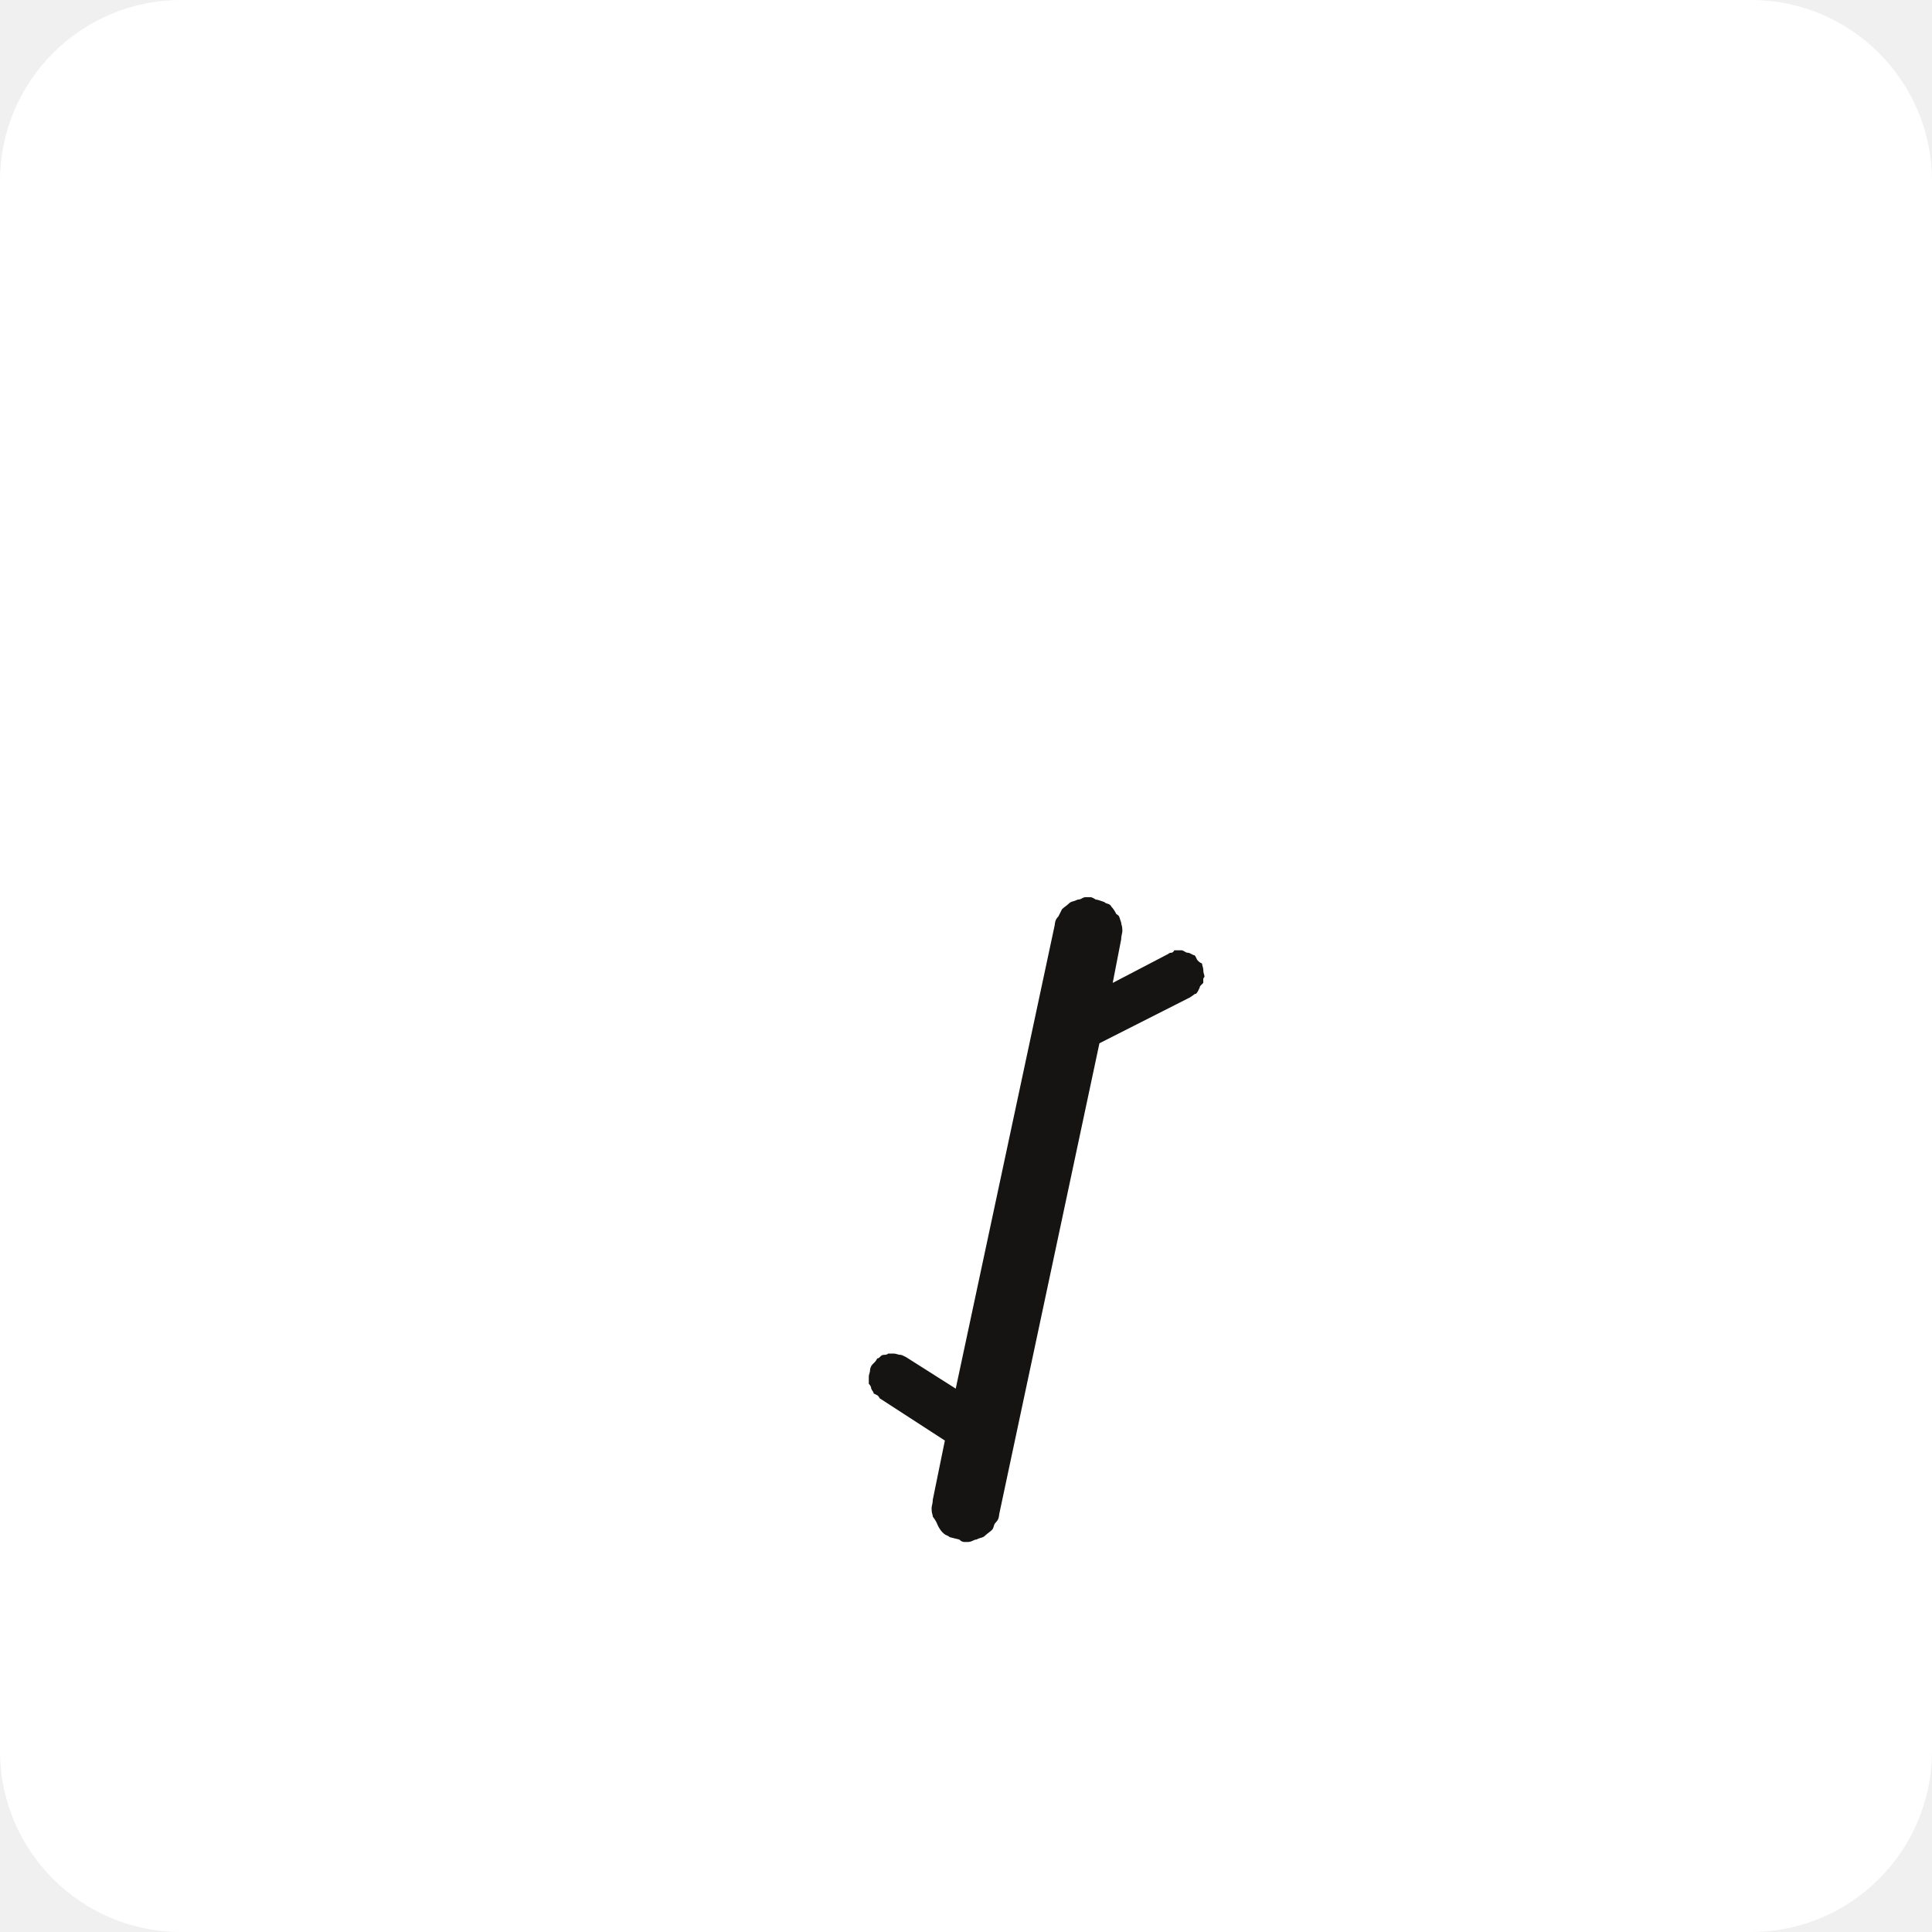
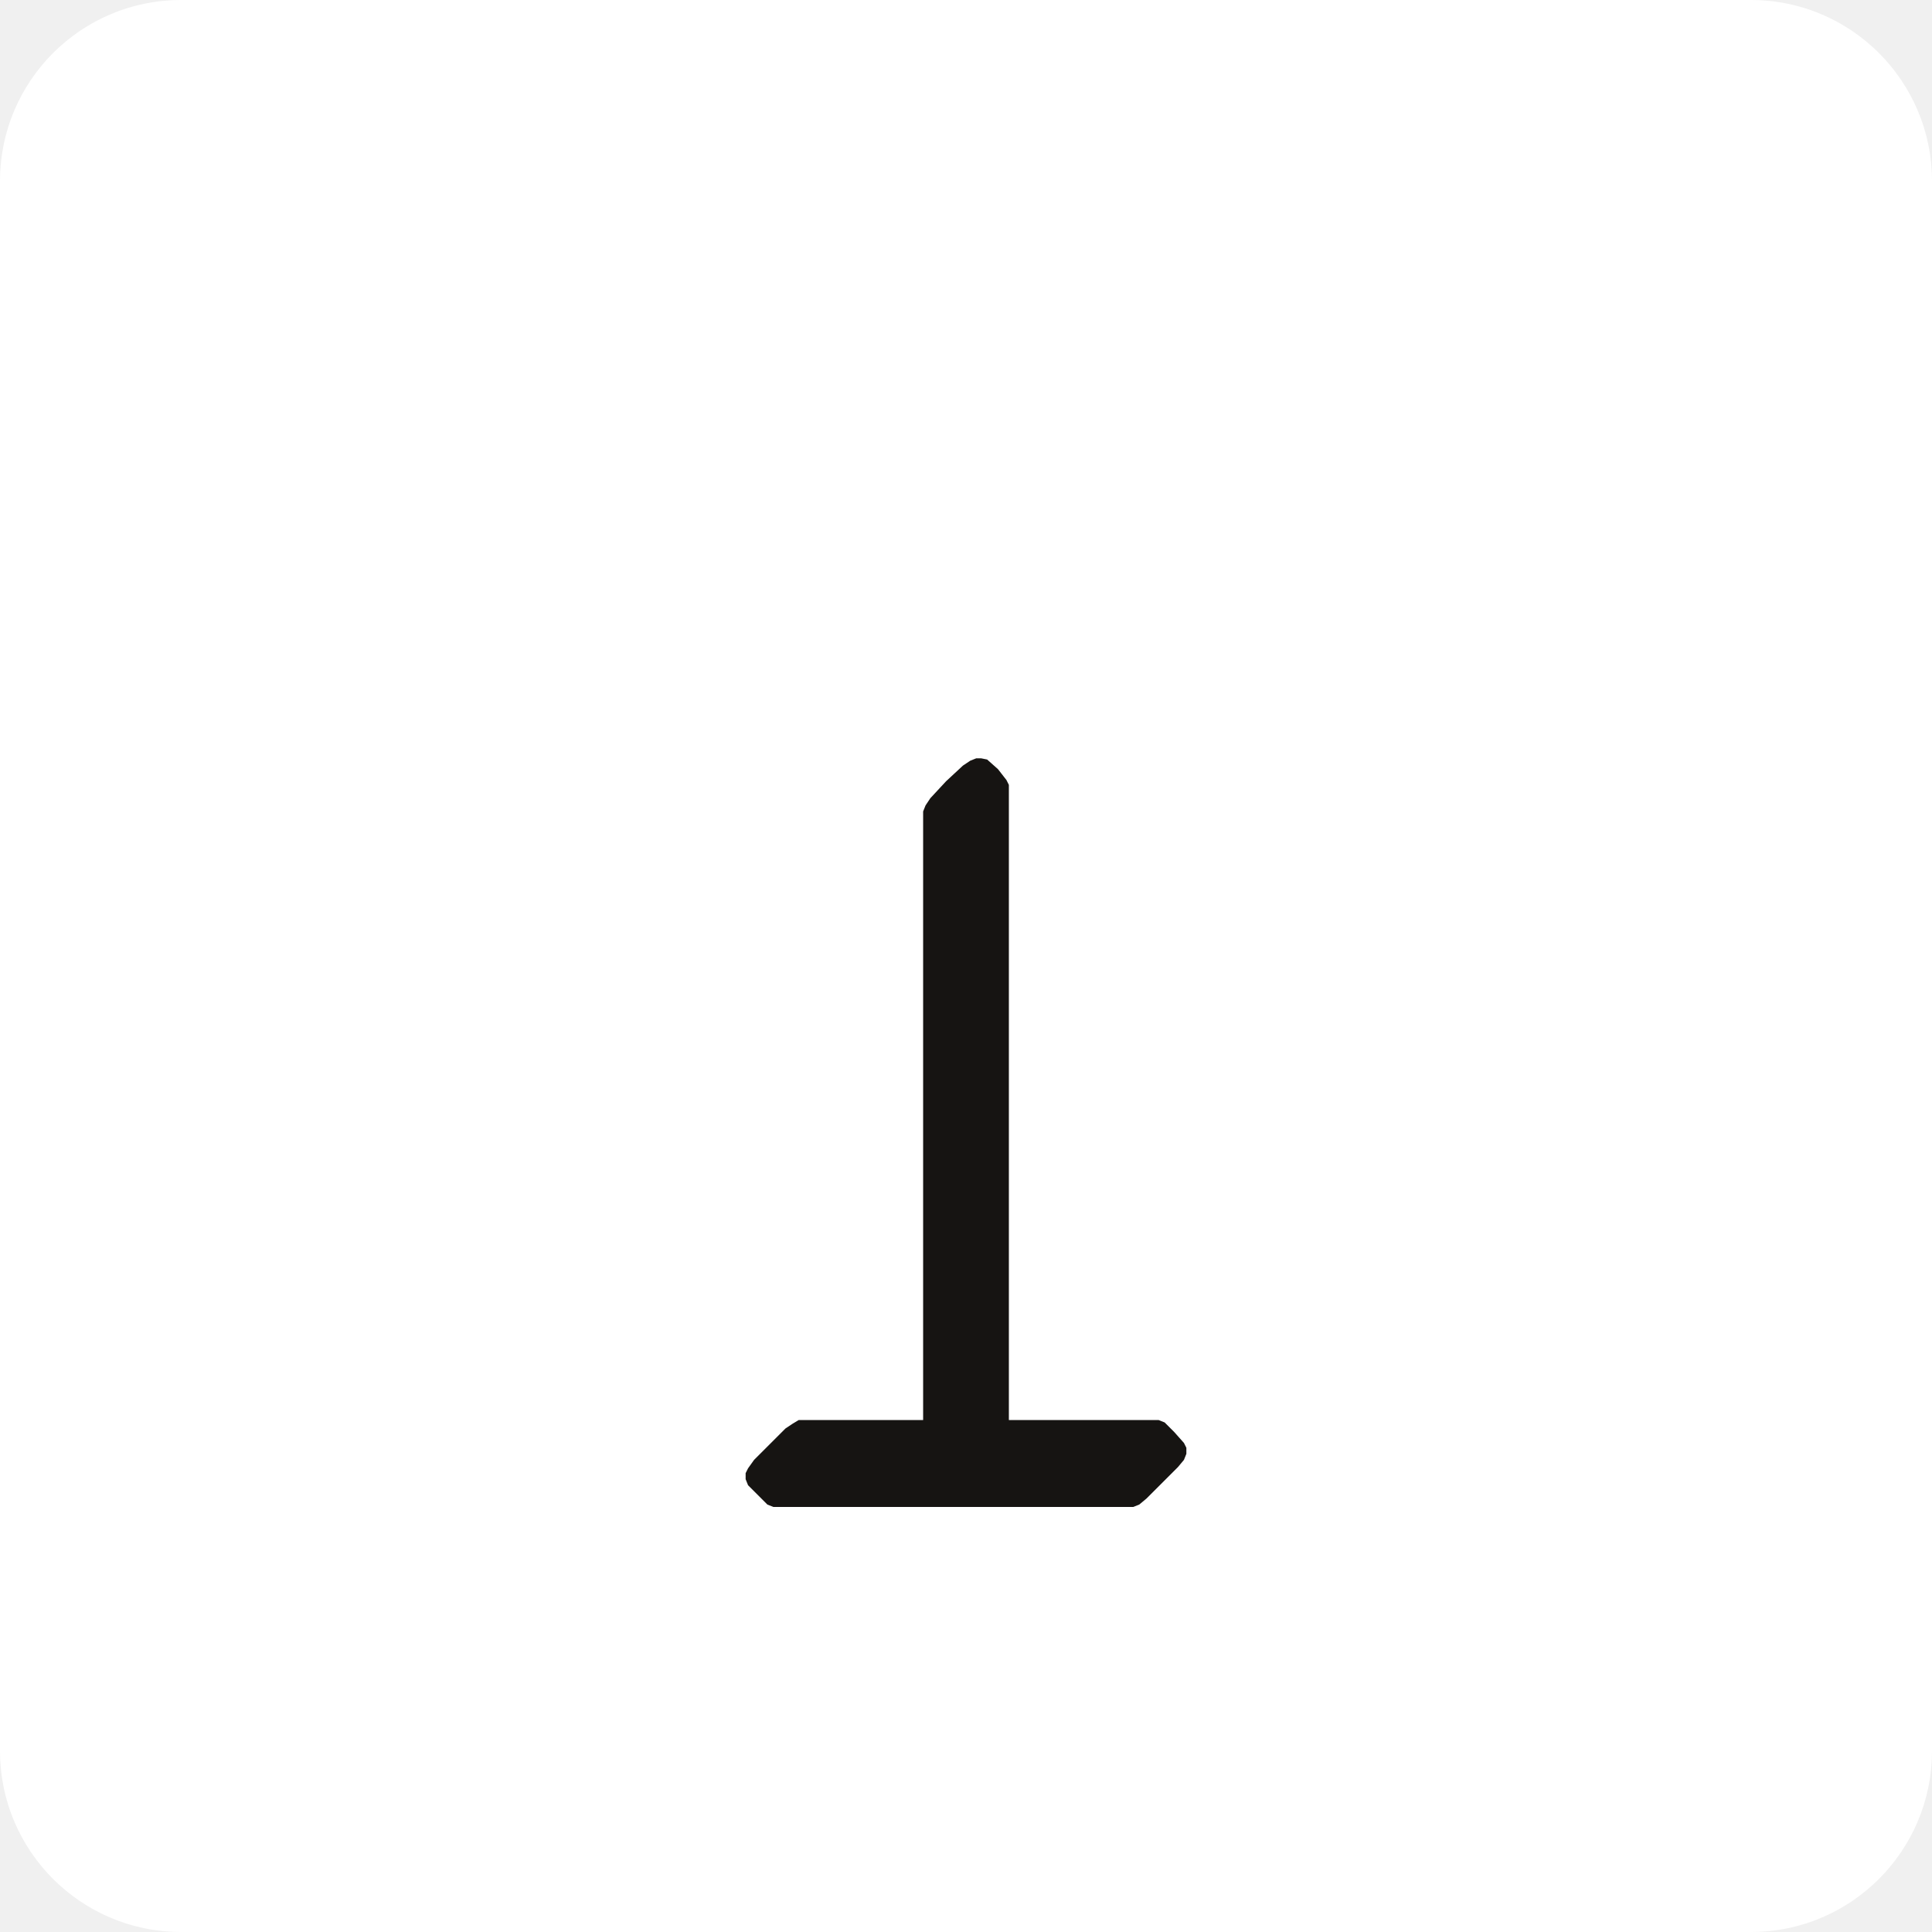
<svg xmlns="http://www.w3.org/2000/svg" width="64" height="64" viewBox="0 0 64 64" role="img" aria-label="U+F0049">
  <rect width="64" height="64" rx="6" fill="#ffffff" />
  <g fill="#161412">
-     <path transform="translate(24.86 49.92) scale(0.04 -0.04)" d="M300 434 346 458Q347 459 348.5 459.0Q350 459 351 461Q352 461 353.5 461.0Q355 461 357 461Q358 461 359.5 460.0Q361 459 362 459Q363 459 364.0 458.5Q365 458 367 457Q368 457 368.5 456.0Q369 455 370 453Q371 452 371.5 451.5Q372 451 374 450Q374 449 374.5 447.5Q375 446 375 445Q375 443 375.5 441.5Q376 440 376 439Q375 438 375.0 437.0Q375 436 375 434Q374 433 373.0 432.0Q372 431 372 430Q371 428 370.5 427.0Q370 426 369 425Q368 425 367.5 424.5Q367 424 364 422L289 384L206 -6Q206 -7 205.5 -9.0Q205 -11 203 -13Q202 -14 201.5 -16.0Q201 -18 200 -19Q199 -20 197.0 -21.5Q195 -23 194 -24Q193 -25 191.0 -25.5Q189 -26 187 -27Q186 -27 184.0 -28.0Q182 -29 180 -29Q179 -29 177.0 -29.0Q175 -29 173 -27Q169 -26 165 -25Q164 -24 162.5 -23.5Q161 -23 159 -21Q158 -20 157.0 -18.5Q156 -17 155 -15Q154 -12 151 -8Q151 -7 150.5 -5.5Q150 -4 150 -1Q150 0 150.5 2.0Q151 4 151 6L161 55L107 90Q106 92 105.0 92.5Q104 93 102 94Q102 95 101.5 95.5Q101 96 100 98Q100 99 99.5 100.0Q99 101 98 102Q98 105 98.0 106.0Q98 107 98 108Q98 109 98.5 110.5Q99 112 99 113Q99 114 99.5 115.5Q100 117 101 118Q102 119 103.0 120.0Q104 121 105 123Q106 123 107.0 124.0Q108 125 108 125Q109 126 111.0 126.0Q113 126 114 127Q115 127 116.5 127.0Q118 127 119 127Q120 127 121.5 126.5Q123 126 124 126Q125 126 126.0 125.5Q127 125 129 124L170 98L252 482Q252 483 252.5 485.0Q253 487 255 489Q256 491 258 495Q259 496 261.0 497.5Q263 499 264 500Q265 501 267.0 501.5Q269 502 271 503Q273 503 274.5 504.0Q276 505 278 505Q280 505 281.5 505.0Q283 505 286 503Q287 503 288.5 502.5Q290 502 293 501Q294 500 296.0 499.5Q298 499 299 497Q301 495 303 491Q305 490 305.5 488.5Q306 487 307 484Q307 483 307.5 481.5Q308 480 308 477Q308 476 307.5 474.0Q307 472 307 470Z" />
+     <path transform="translate(21.90 49.92) scale(0.04 -0.04)" d="M70 23V28L72 32L77 39L90 52L103 65L109 69L114 72H119H217V572V576L219 581L223 587L236 601L250 614L256 618L261 620H265L270 619L279 611L286 602L288 598V72H412L417 70L425 62L433 53L435 49V44L433 39L428 33L415 20L402 7L396 2L391 0H386H93L88 2L80 10L72 18Z" />
  </g>
</svg>
